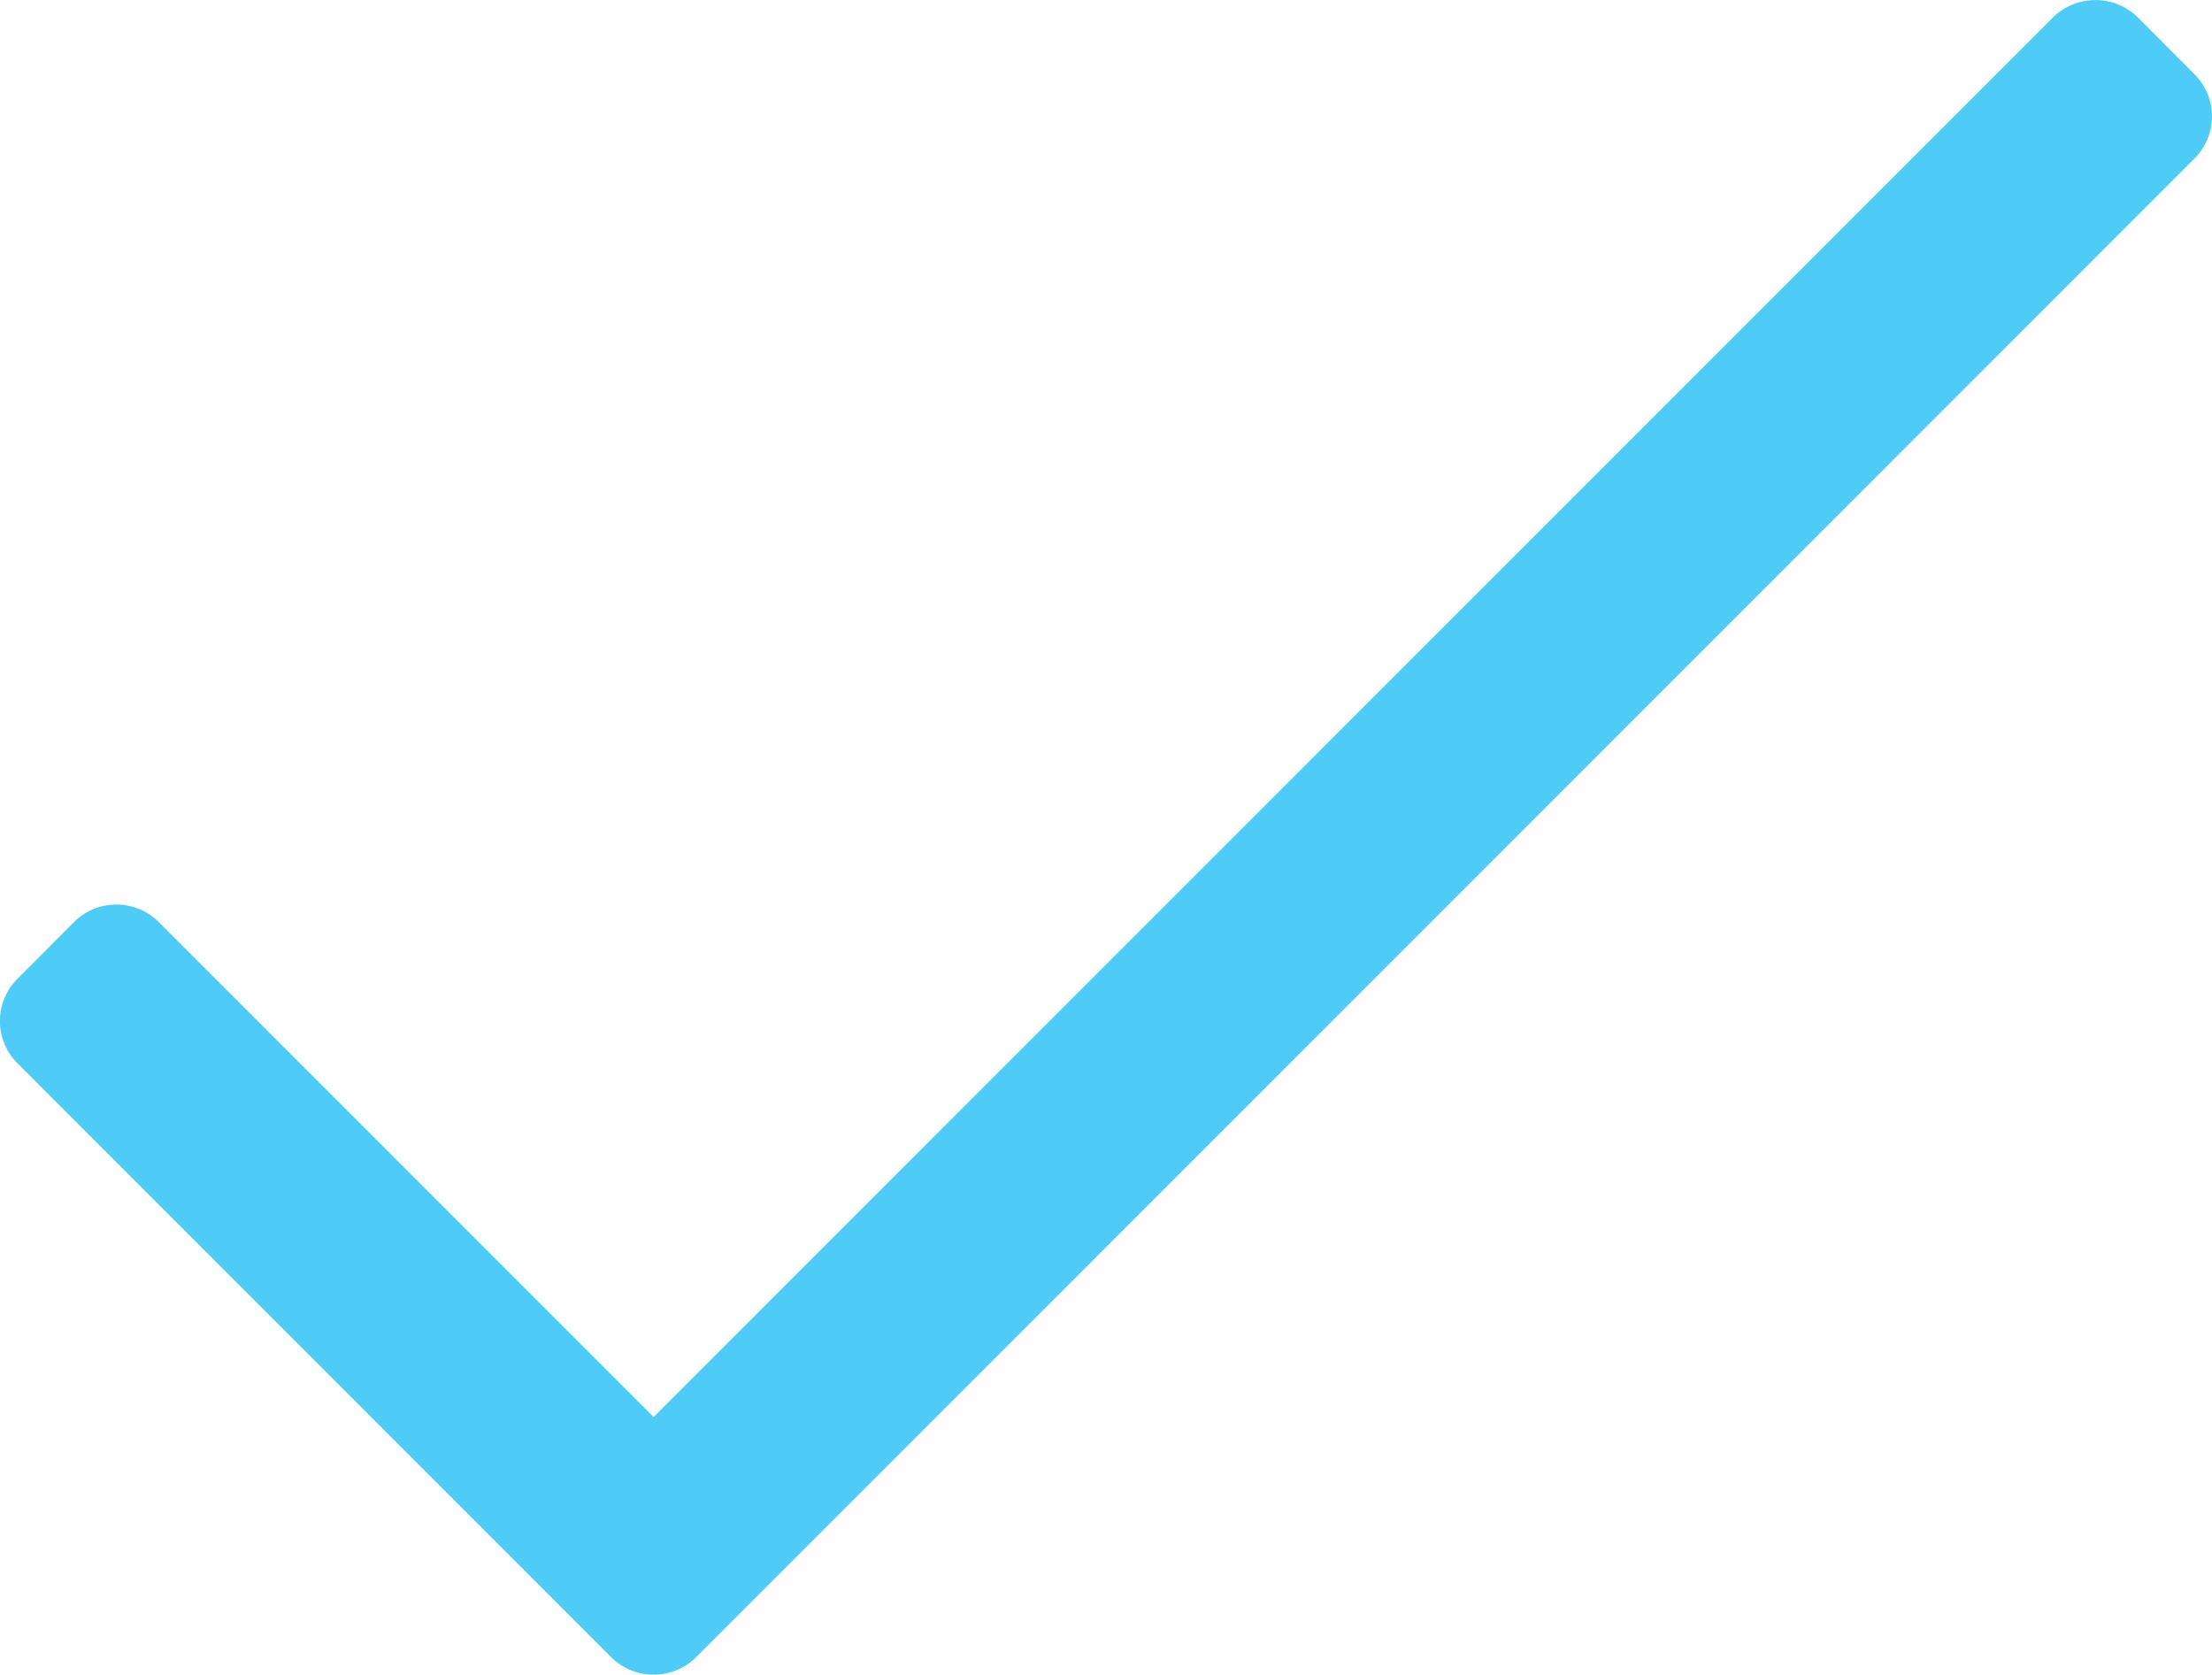
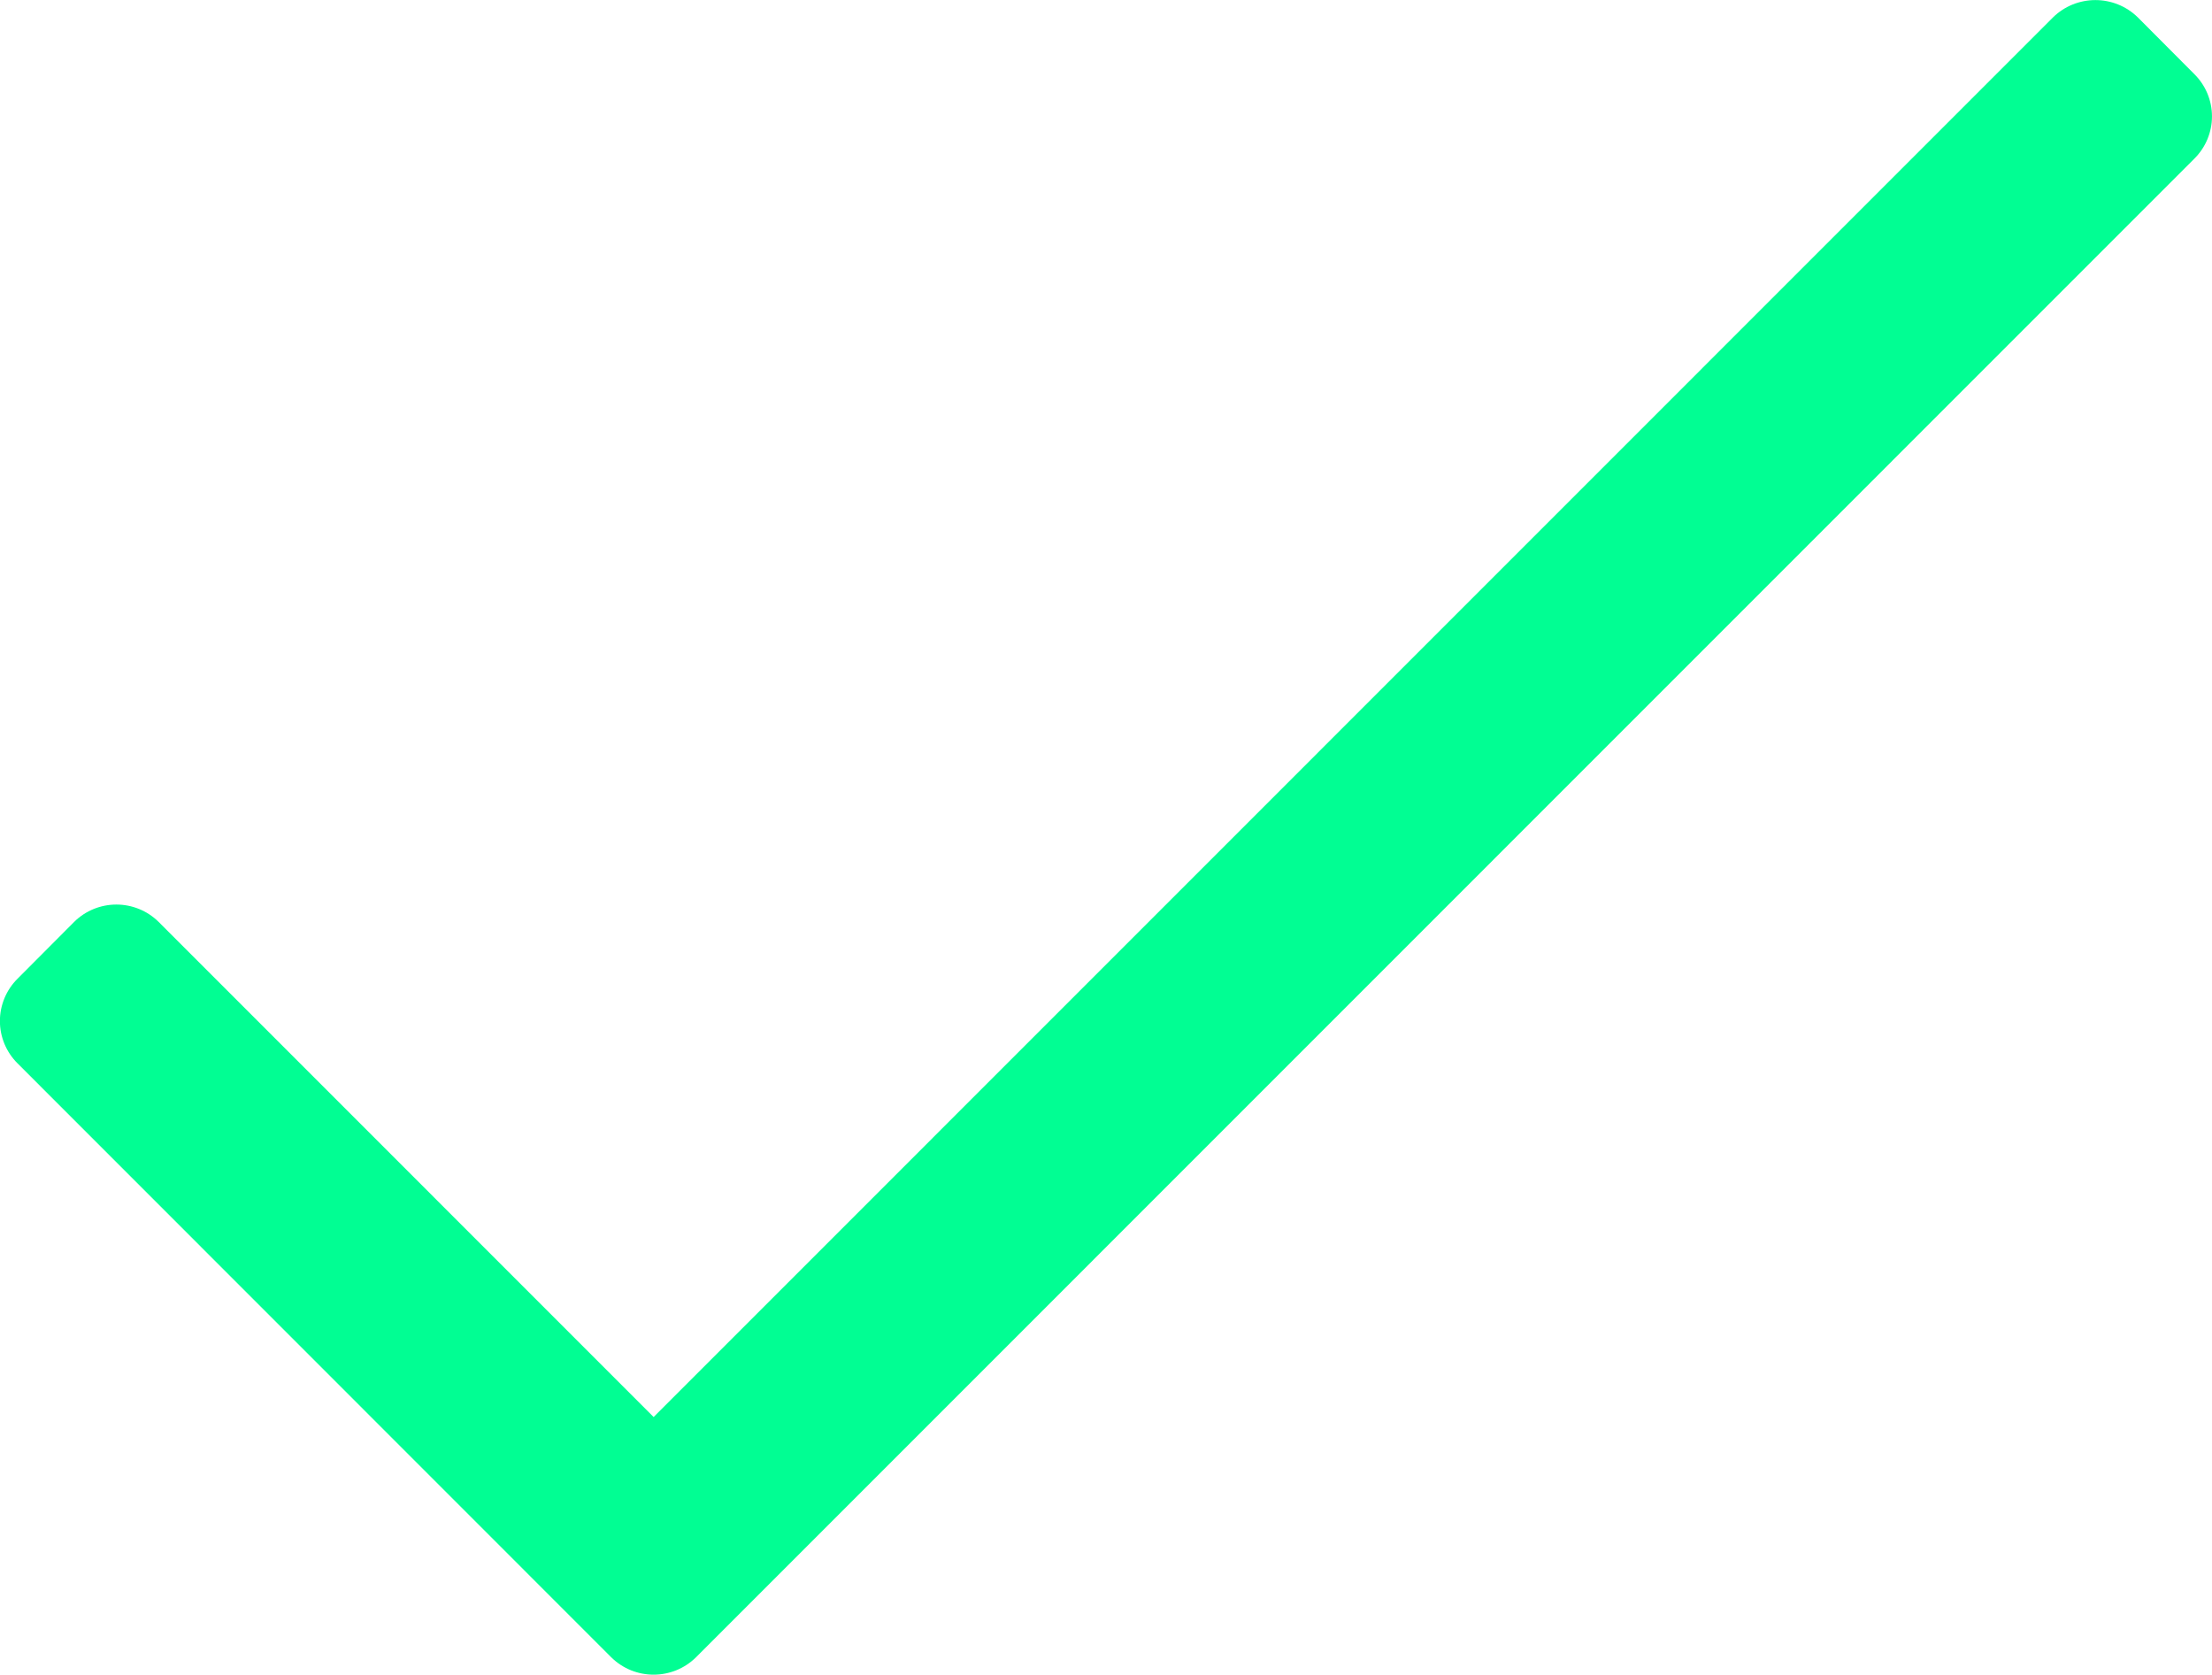
<svg xmlns="http://www.w3.org/2000/svg" width="81.657" height="61.817" viewBox="0 0 81.657 61.817">
  <g id="Group_848" data-name="Group 848" transform="translate(0)">
-     <path fill="#4ECBF6" id="Path_2815" data-name="Path 2815" d="M333.616,154.136l2.086,2.094a2.195,2.195,0,0,1,0,3.117l-55.312,55.32a2.228,2.228,0,0,1-3.133,0l-21.914-21.922a2.2,2.2,0,0,1,0-3.125l2.086-2.094a2.219,2.219,0,0,1,3.125,0L278.824,205.8l51.651-51.659A2.238,2.238,0,0,1,333.616,154.136Z" transform="translate(-254.695 -153.492)" />
+     <path fill="#01FE93" id="Path_2815" data-name="Path 2815" d="M333.616,154.136l2.086,2.094a2.195,2.195,0,0,1,0,3.117l-55.312,55.32a2.228,2.228,0,0,1-3.133,0l-21.914-21.922a2.2,2.2,0,0,1,0-3.125l2.086-2.094a2.219,2.219,0,0,1,3.125,0L278.824,205.8l51.651-51.659A2.238,2.238,0,0,1,333.616,154.136Z" transform="translate(-254.695 -153.492)" />
  </g>
</svg>
